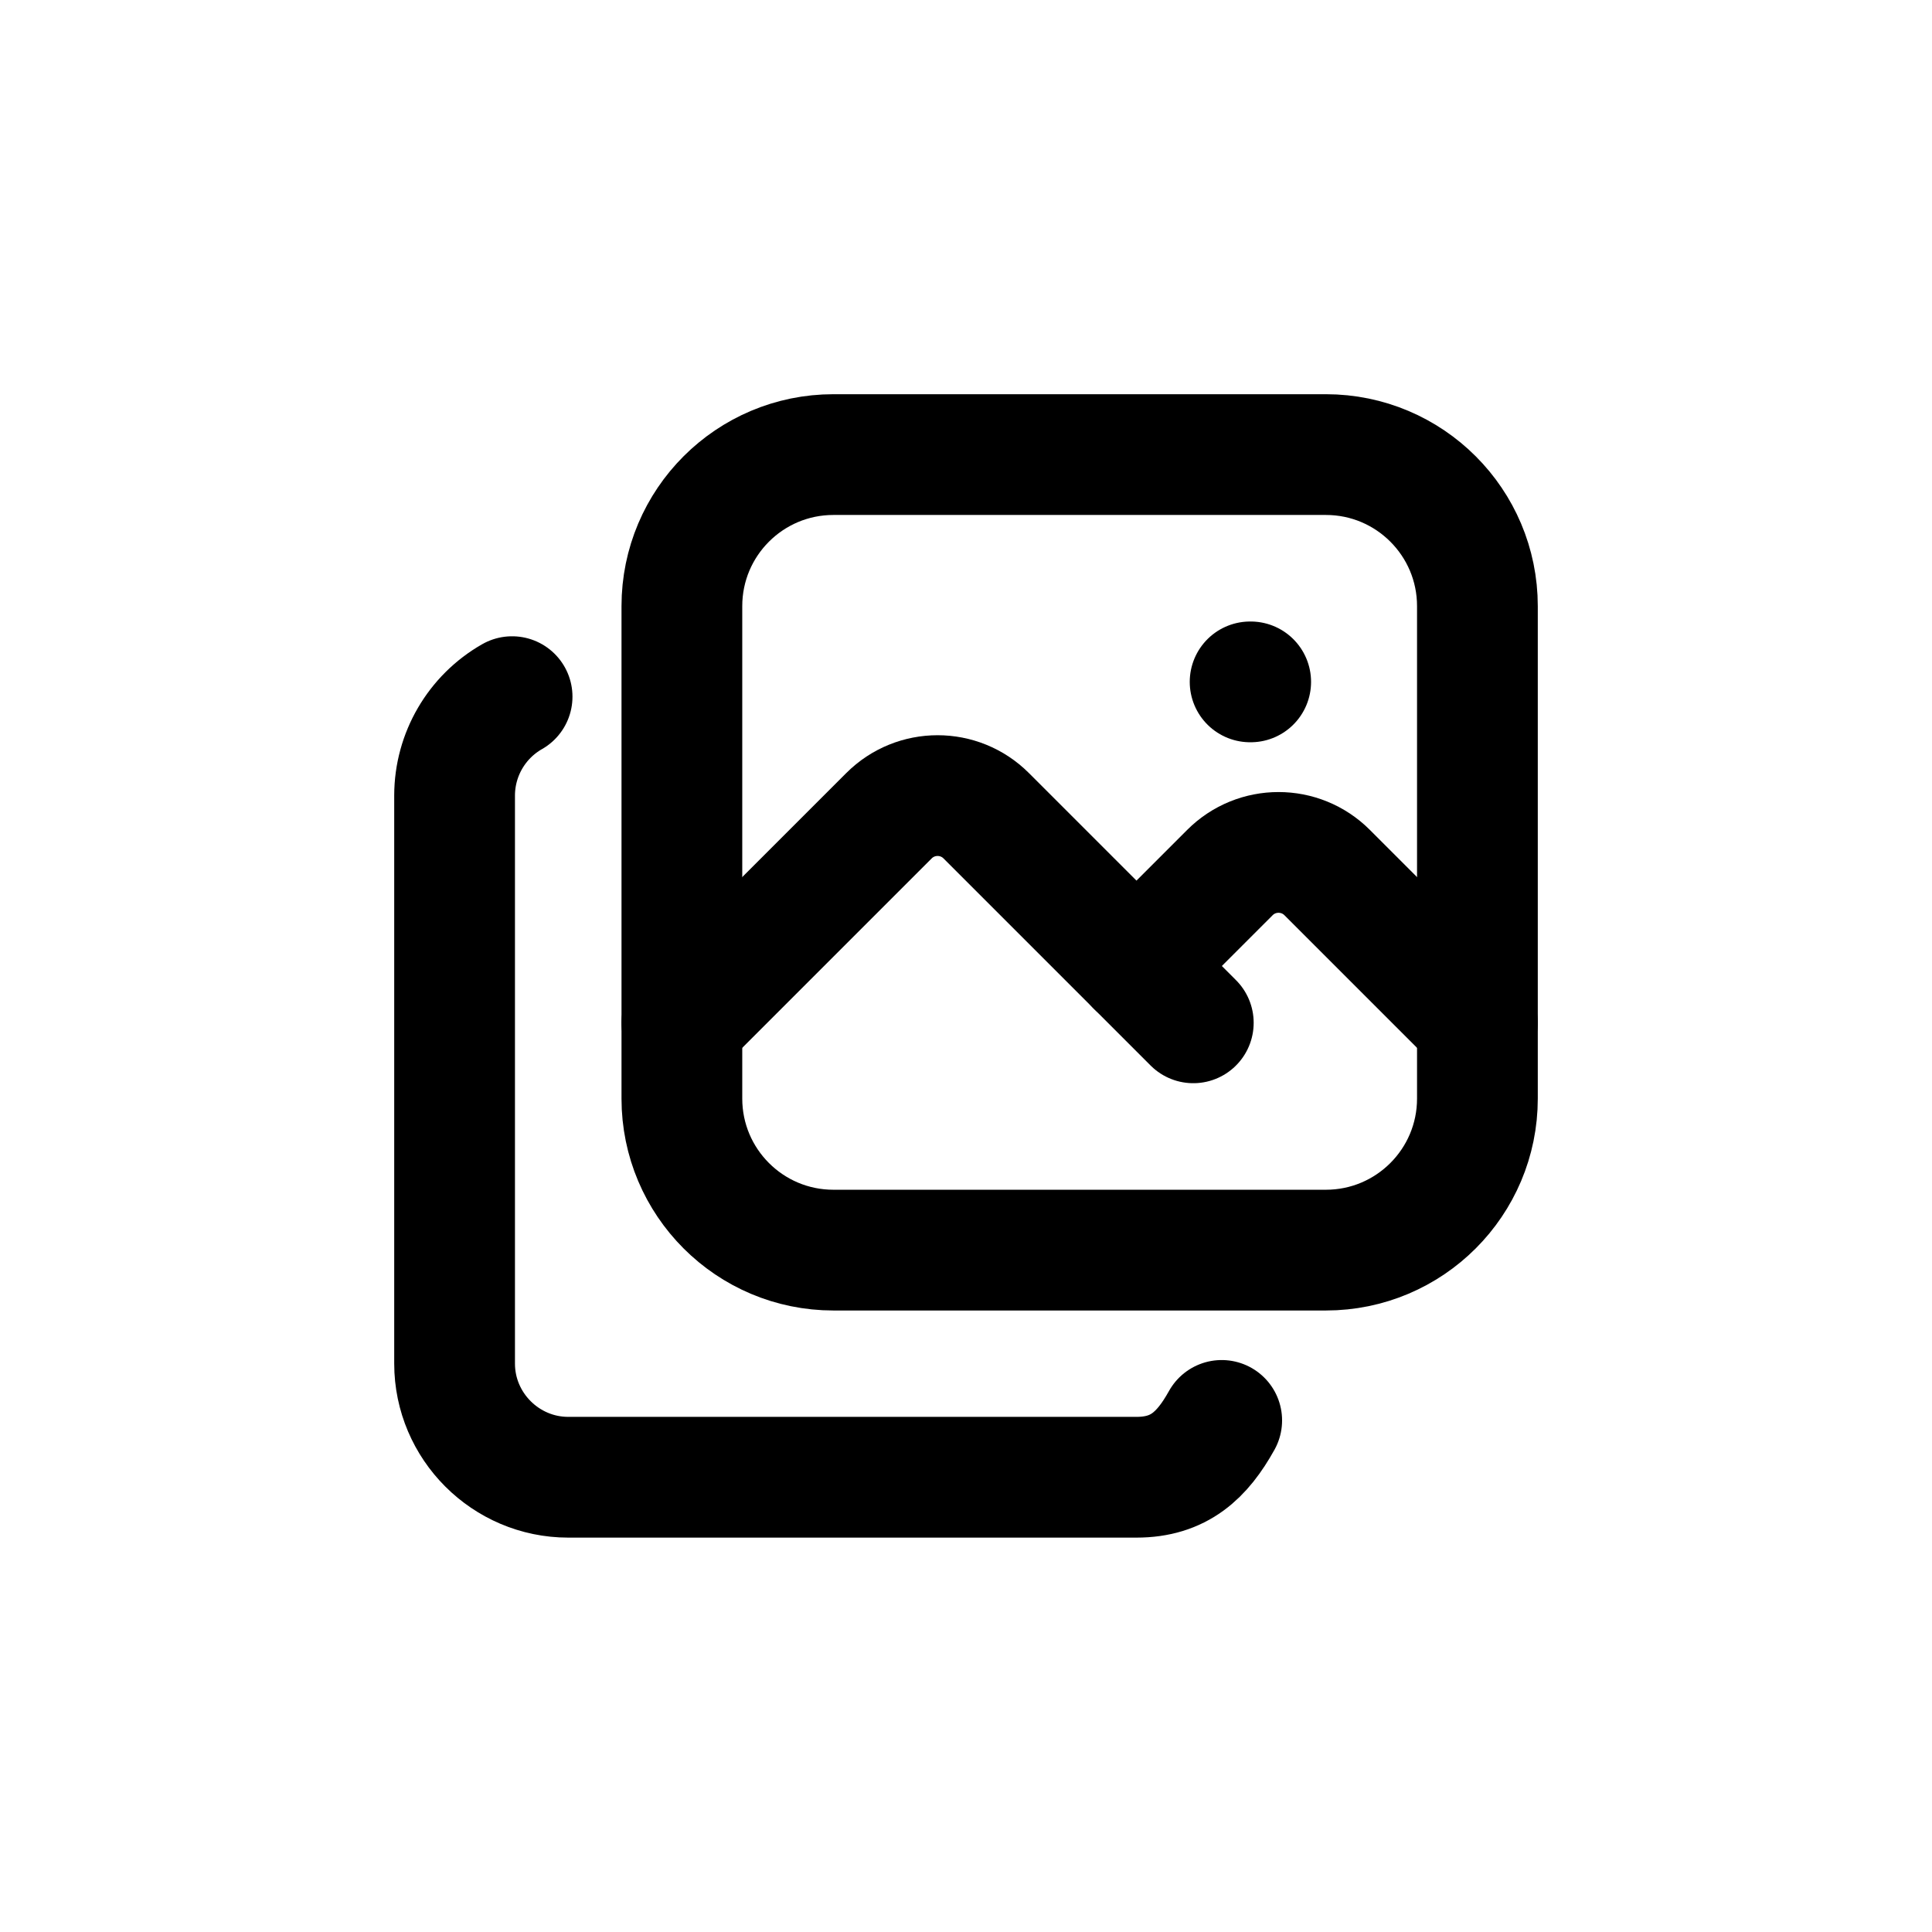
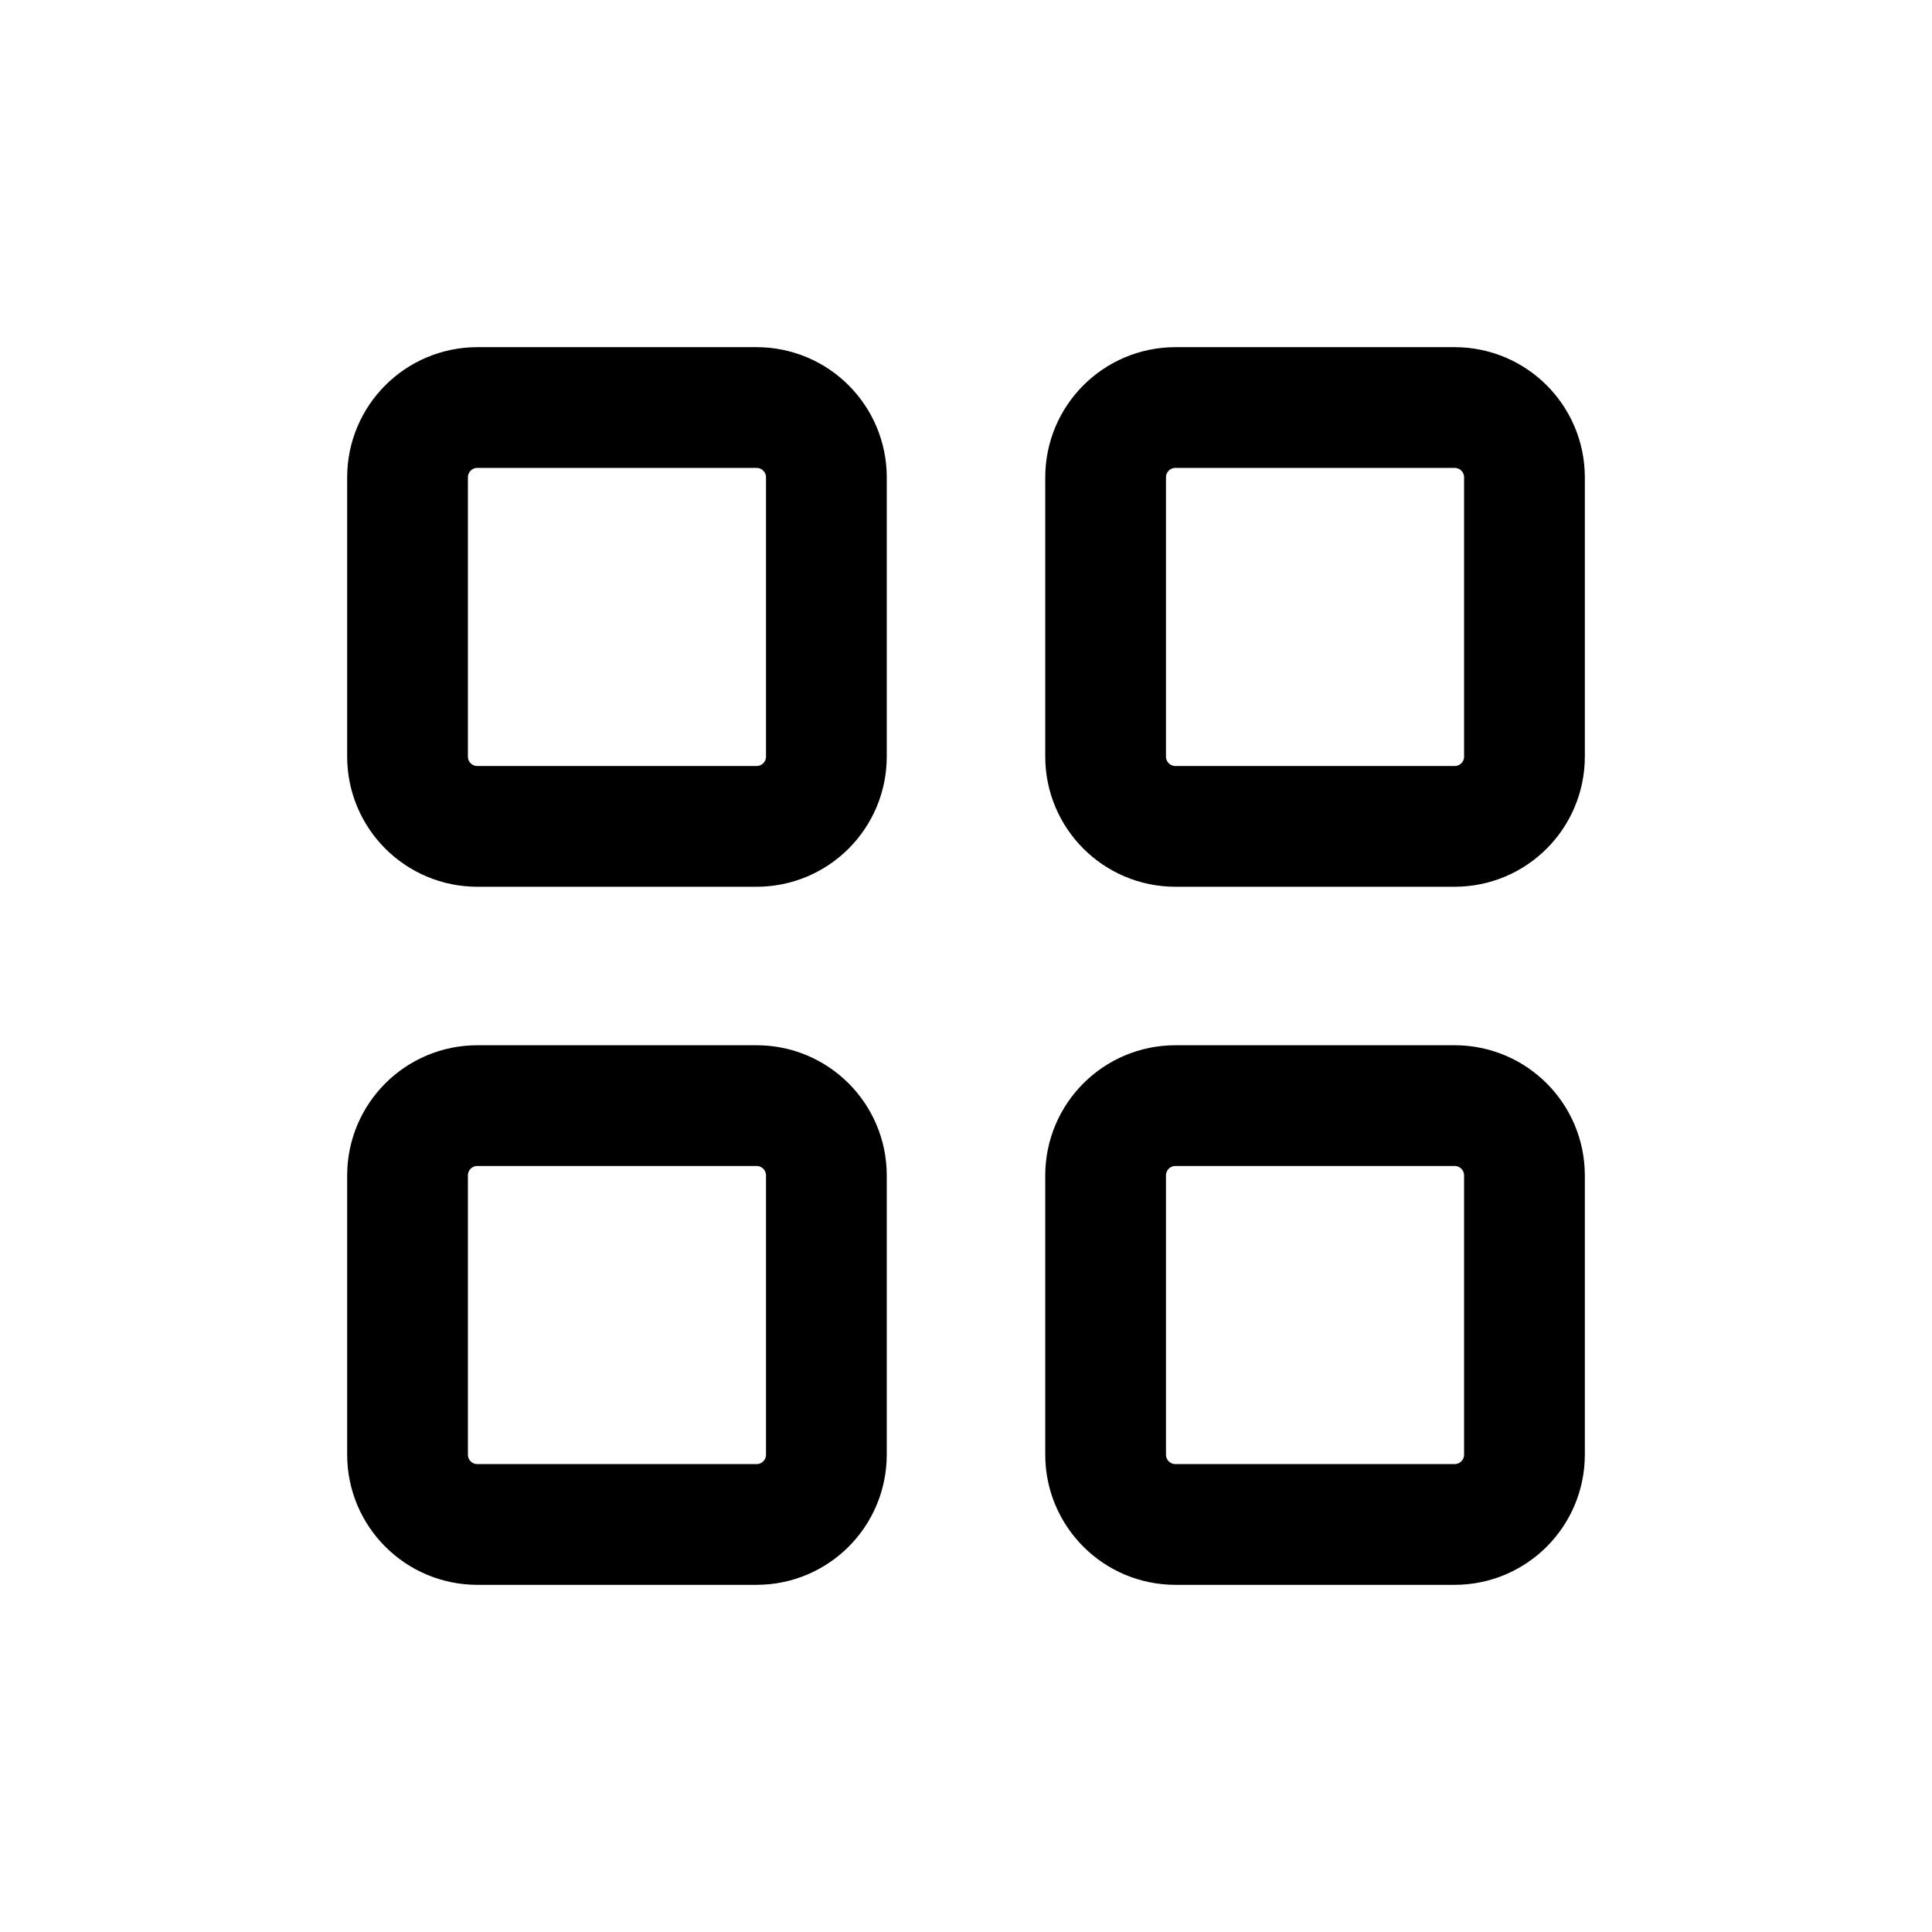
<svg xmlns="http://www.w3.org/2000/svg" viewBox="-5 -5 34 34" width="96" height="96" fill="none" stroke="#000000" stroke-width="2.125" stroke-linecap="round" stroke-linejoin="round">
-   <path d="M7 5.667 A2.667 2.667 0 0 1 9.667 3 H18.333 A2.667 2.667 0 0 1 21 5.667 V14.333 A2.667 2.667 0 0 1 18.333 17 H9.667 A2.667 2.667 0 0 1 7 14.333 L7 5.667" />
-   <path d="M4.012 7.26 A2.005 2.005 0 0 0 3 8.997 V18.997 C3 20.097 3.9 20.997 5 20.997 H15 C15.75 20.997 16.158 20.612 16.5 19.997" />
-   <path d="M17 7 H17.01" />
-   <path d="M7 13 L10.644 9.356 A1.21 1.21 0 0 1 12.356 9.356 L16 13" />
-   <path d="M15 12 L16.644 10.356 A1.21 1.21 0 0 1 18.356 10.356 L21 13" />
+   <path d="M2.172 3.4 A1.229 1.229 0 0 1 3.4 2.172 H8.314 A1.229 1.229 0 0 1 9.543 3.4 V8.314 A1.229 1.229 0 0 1 8.314 9.543 H3.4 A1.229 1.229 0 0 1 2.172 8.314 L2.172 3.4" />
+   <path d="M14.457 3.4 A1.229 1.229 0 0 1 15.686 2.172 H20.6 A1.229 1.229 0 0 1 21.828 3.4 V8.314 A1.229 1.229 0 0 1 20.6 9.543 H15.686 A1.229 1.229 0 0 1 14.457 8.314 L14.457 3.4" />
+   <path d="M2.172 15.686 A1.229 1.229 0 0 1 3.4 14.457 H8.314 A1.229 1.229 0 0 1 9.543 15.686 V20.6 A1.229 1.229 0 0 1 8.314 21.828 H3.4 A1.229 1.229 0 0 1 2.172 20.6 L2.172 15.686" />
+   <path d="M14.457 15.686 A1.229 1.229 0 0 1 15.686 14.457 H20.6 A1.229 1.229 0 0 1 21.828 15.686 V20.6 A1.229 1.229 0 0 1 20.6 21.828 H15.686 A1.229 1.229 0 0 1 14.457 20.6 L14.457 15.686" />
</svg>
